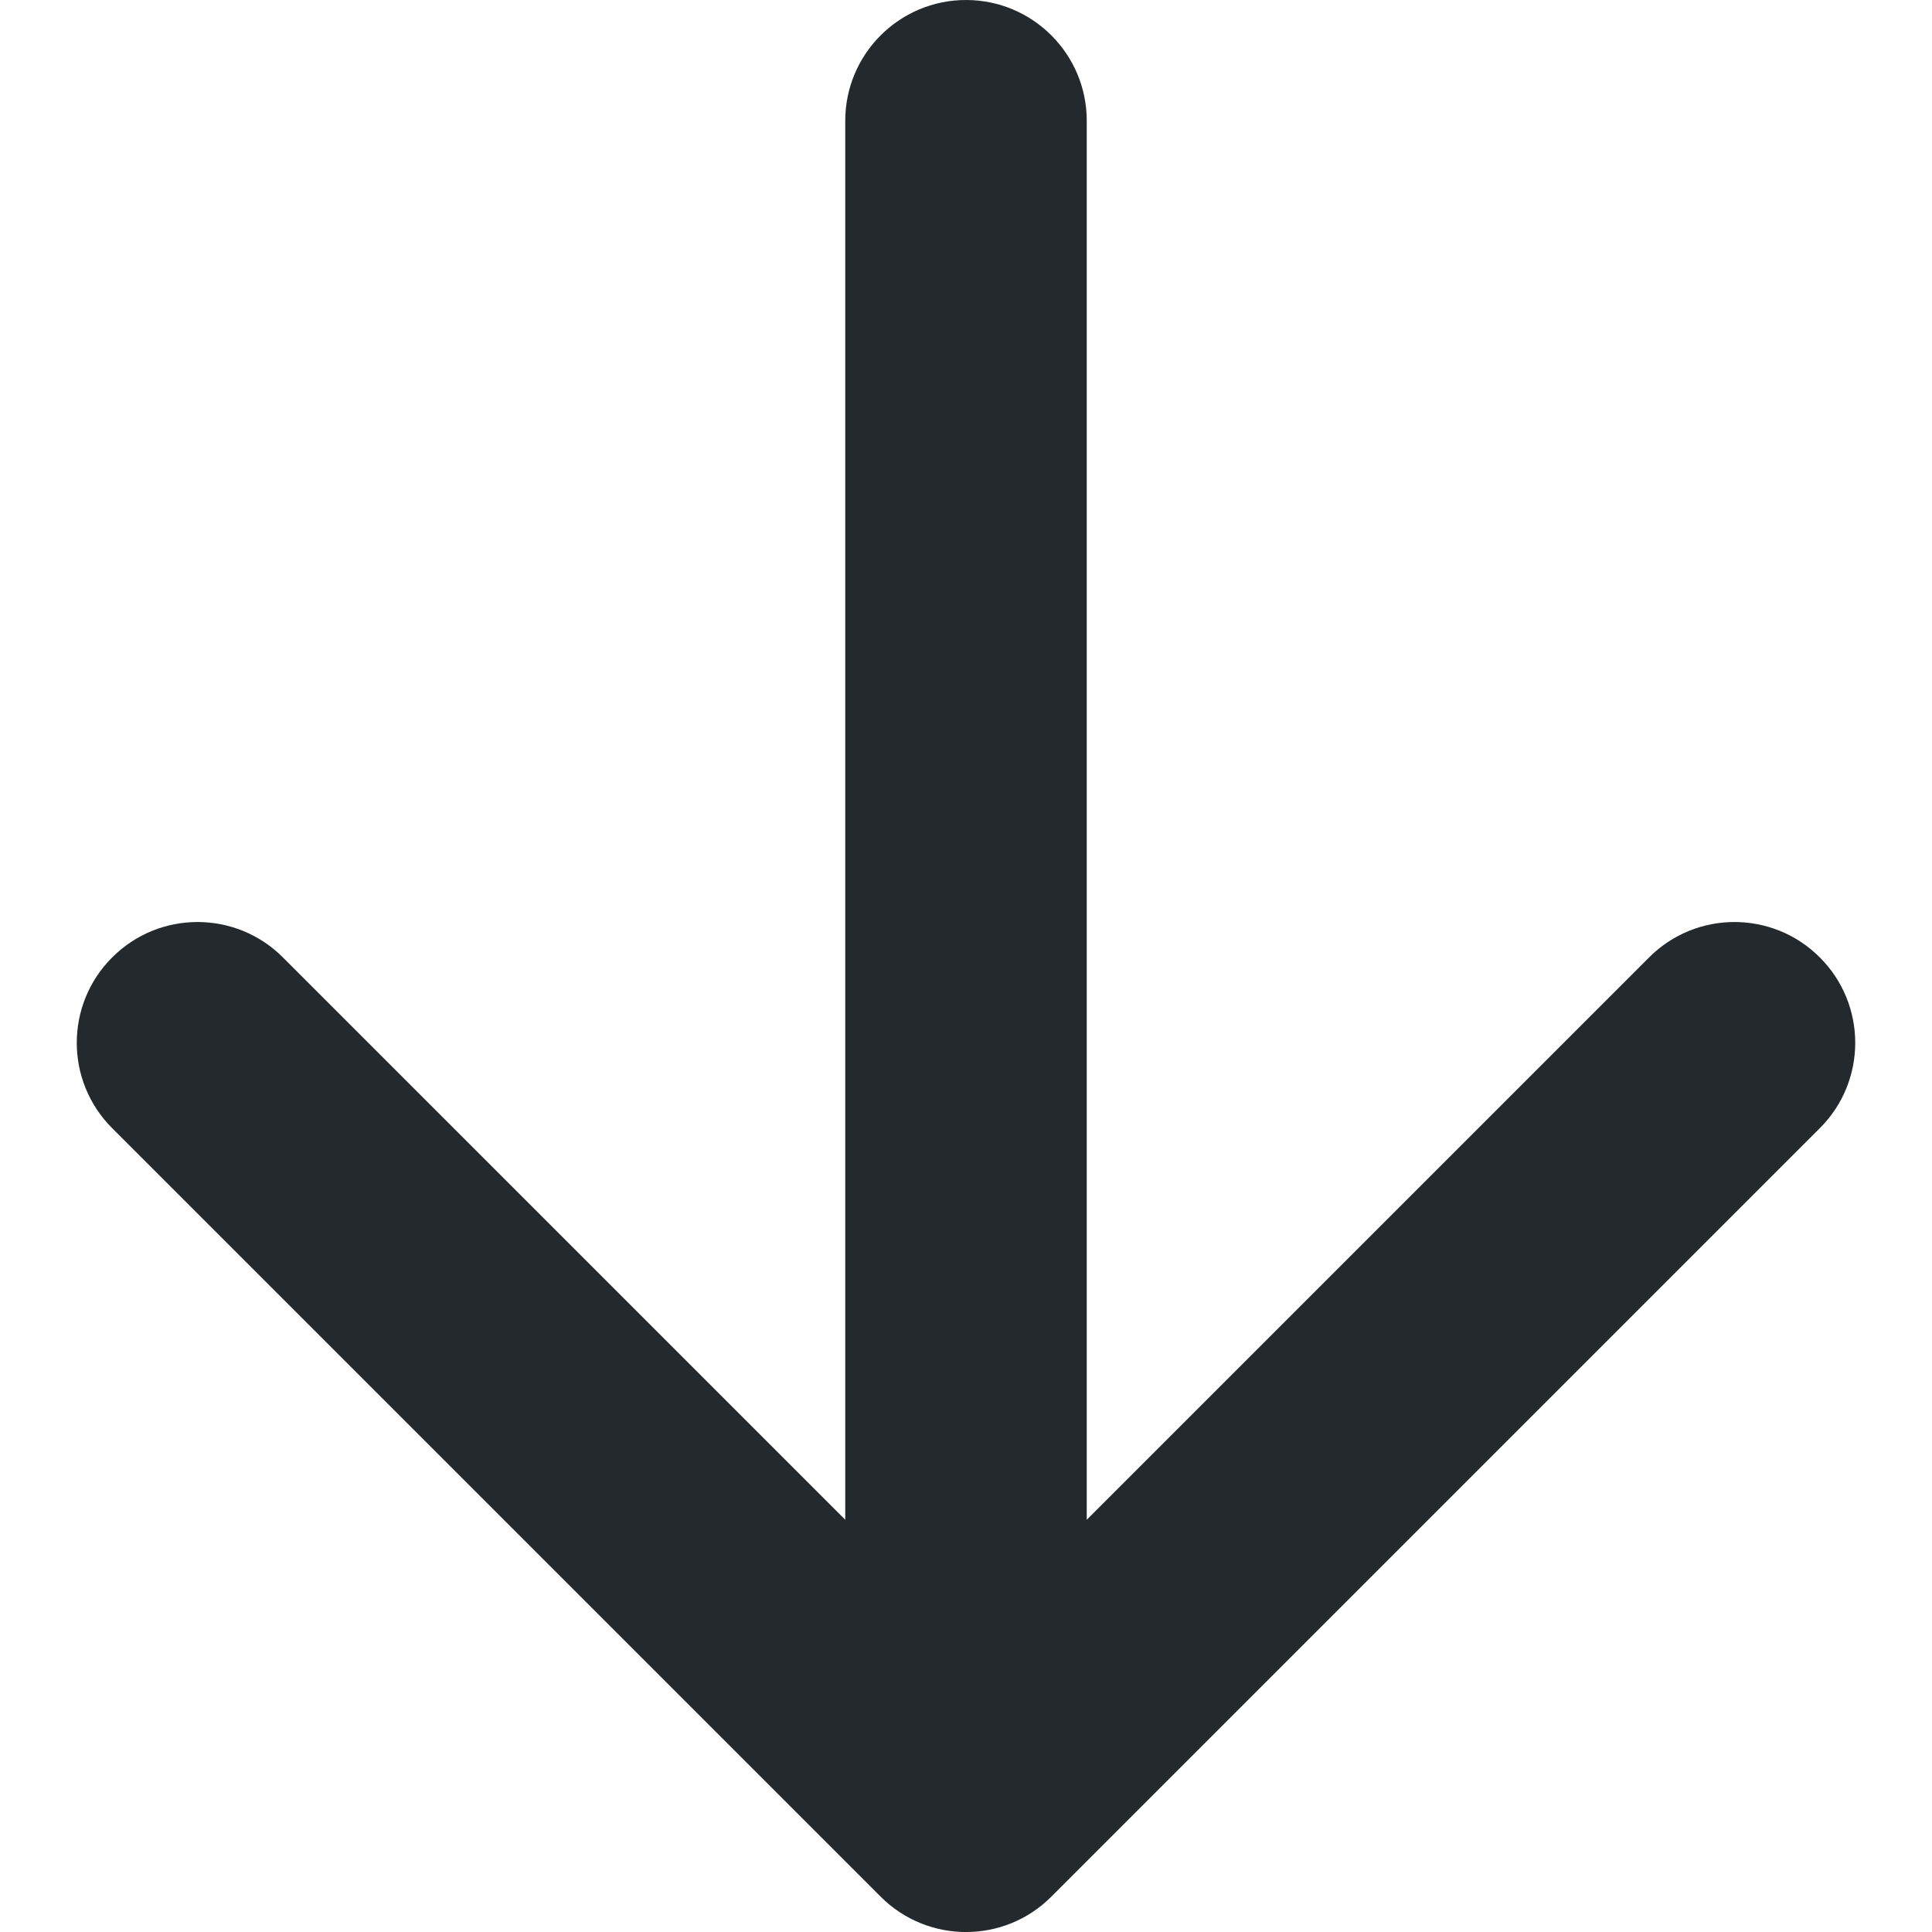
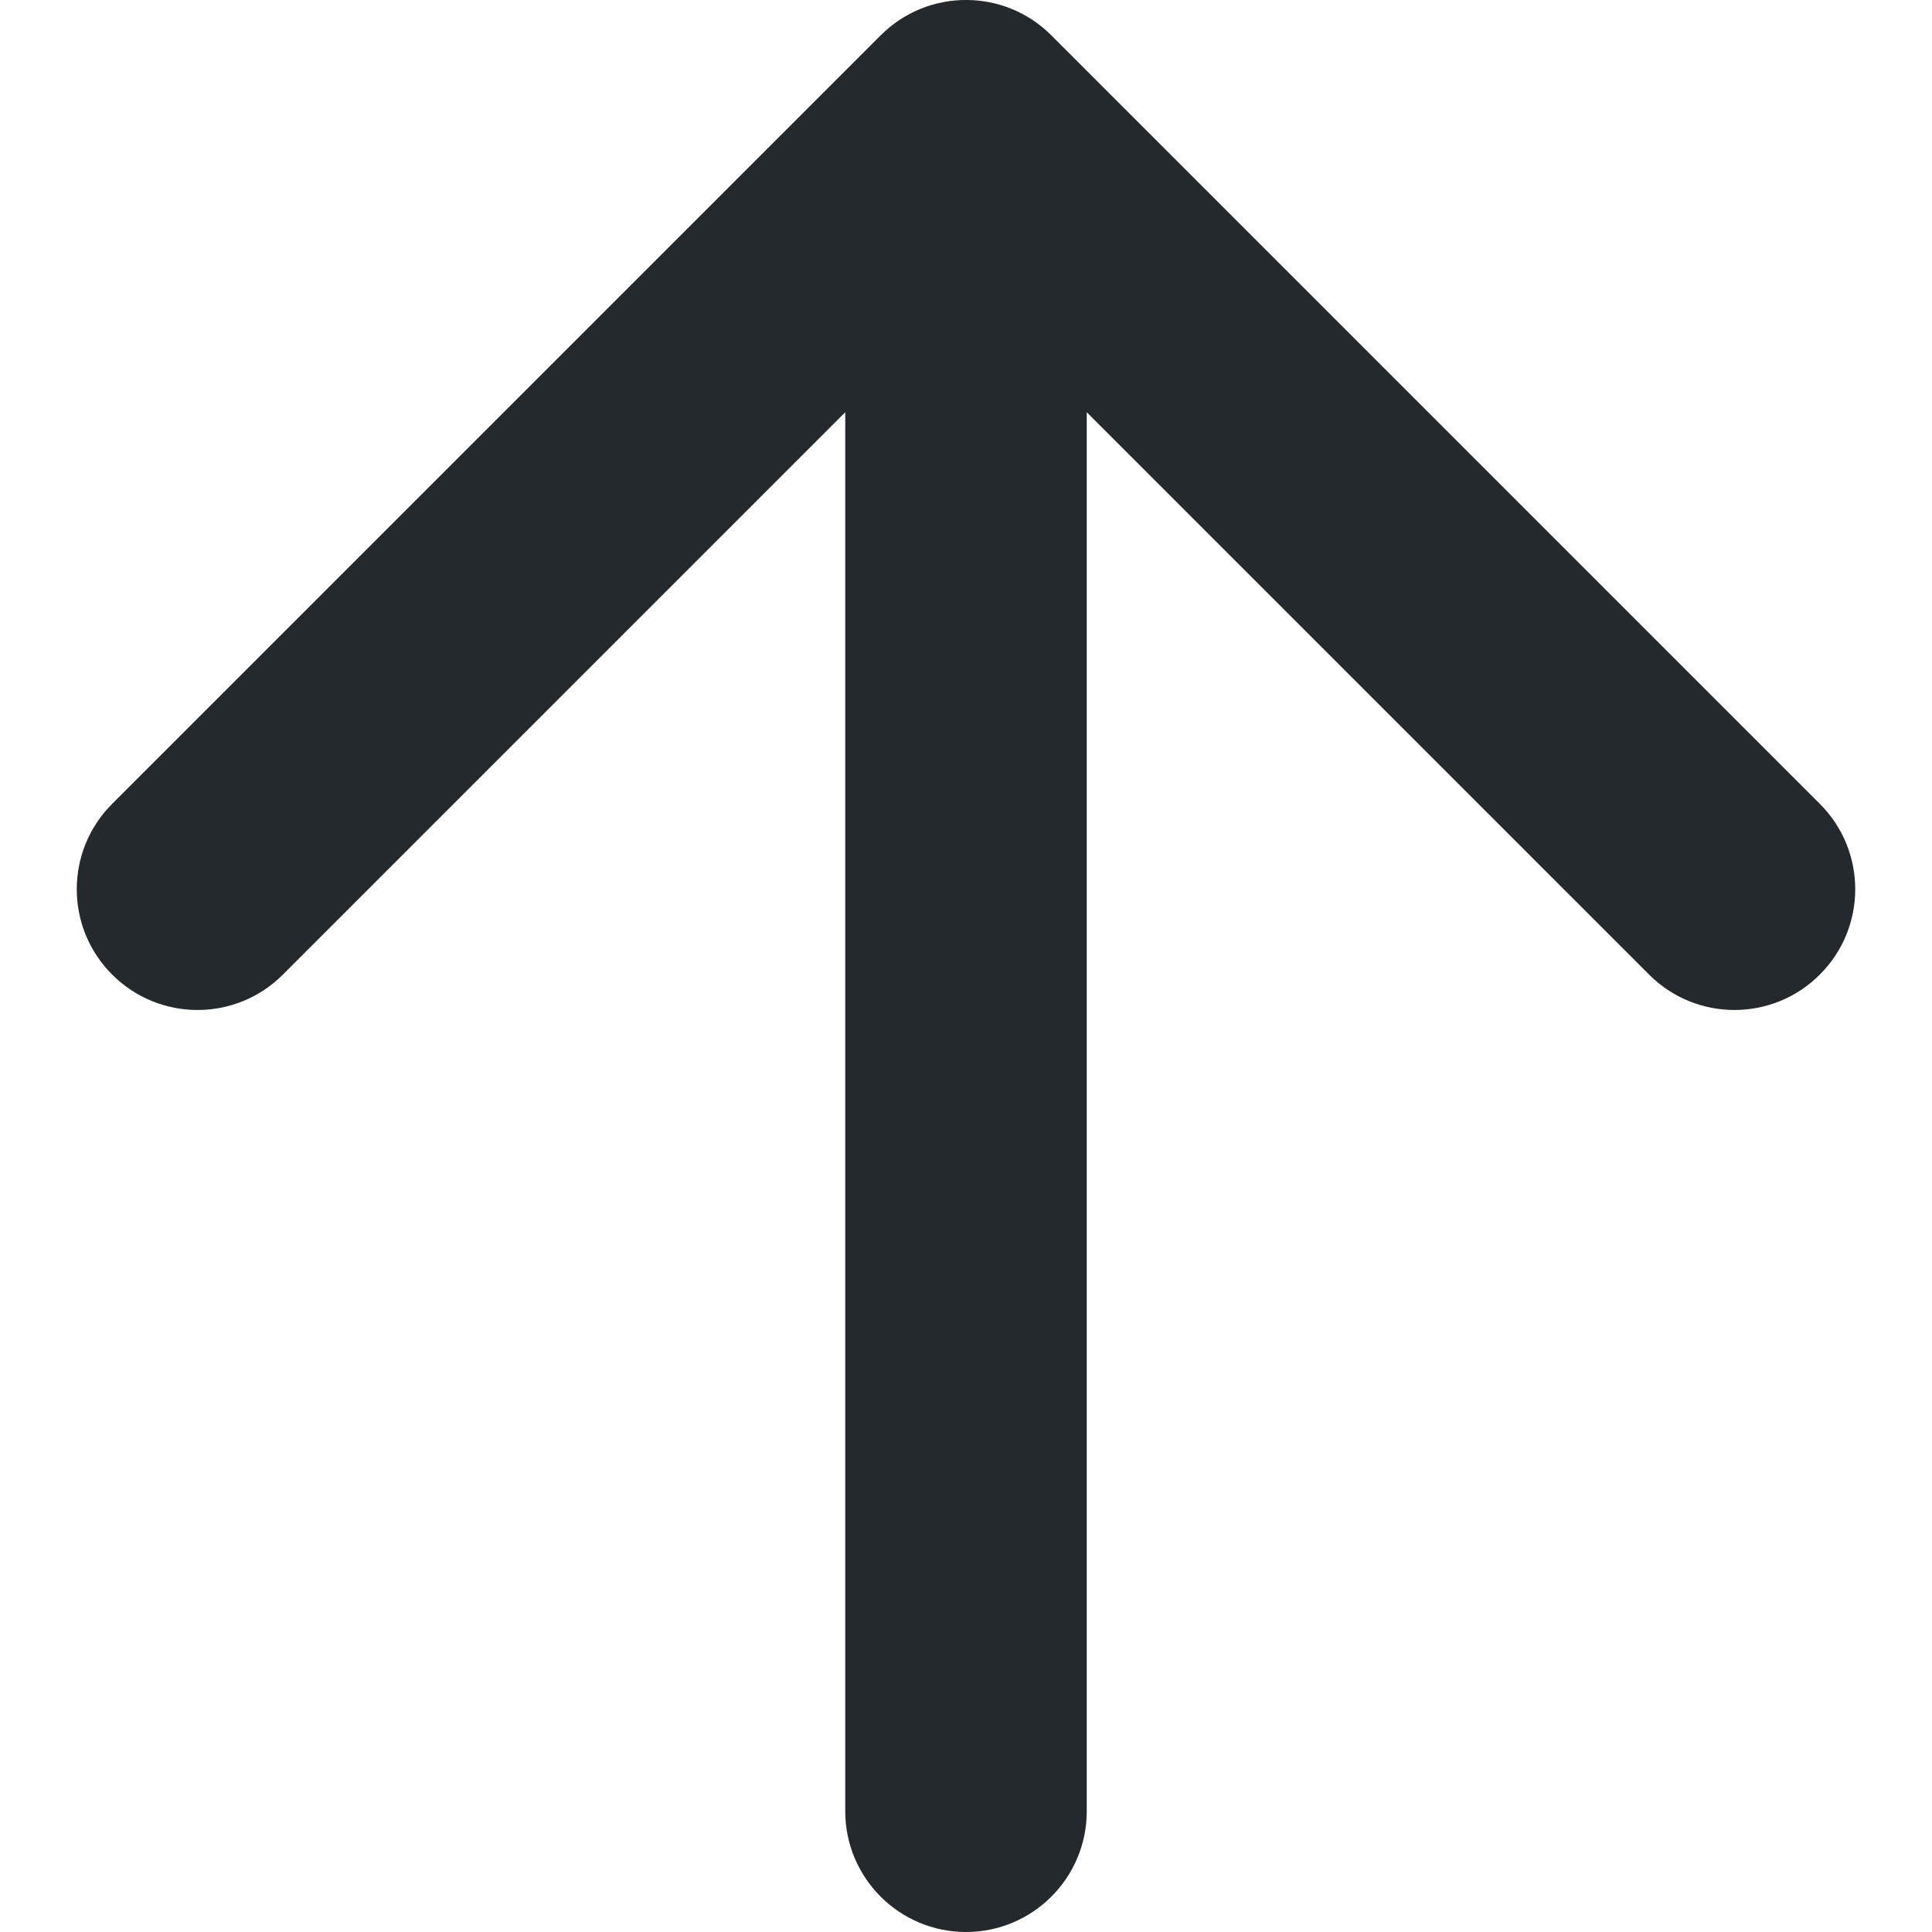
<svg xmlns="http://www.w3.org/2000/svg" width="16" height="16" viewBox="0 0 16 16" fill="none">
-   <path d="M9 1C9 0.448 8.552 -2.41411e-08 8 0C7.448 2.41411e-08 7 0.448 7 1L9 1ZM7.293 15.707C7.683 16.098 8.317 16.098 8.707 15.707L15.071 9.343C15.462 8.953 15.462 8.319 15.071 7.929C14.681 7.538 14.047 7.538 13.657 7.929L8 13.586L2.343 7.929C1.953 7.538 1.319 7.538 0.929 7.929C0.538 8.319 0.538 8.953 0.929 9.343L7.293 15.707ZM7 1L7 15L9 15L9 1L7 1Z" fill="#23292C" />
+   <path d="M7 15C7 15.552 7.448 16 8 16C8.552 16 9 15.552 9 15L7 15ZM8.707 0.293C8.317 -0.098 7.683 -0.098 7.293 0.293L0.929 6.657C0.538 7.047 0.538 7.681 0.929 8.071C1.319 8.462 1.953 8.462 2.343 8.071L8 2.414L13.657 8.071C14.047 8.462 14.681 8.462 15.071 8.071C15.462 7.681 15.462 7.047 15.071 6.657L8.707 0.293ZM9 15L9 1L7 1L7 15L9 15Z" fill="#23292C" />
</svg>
